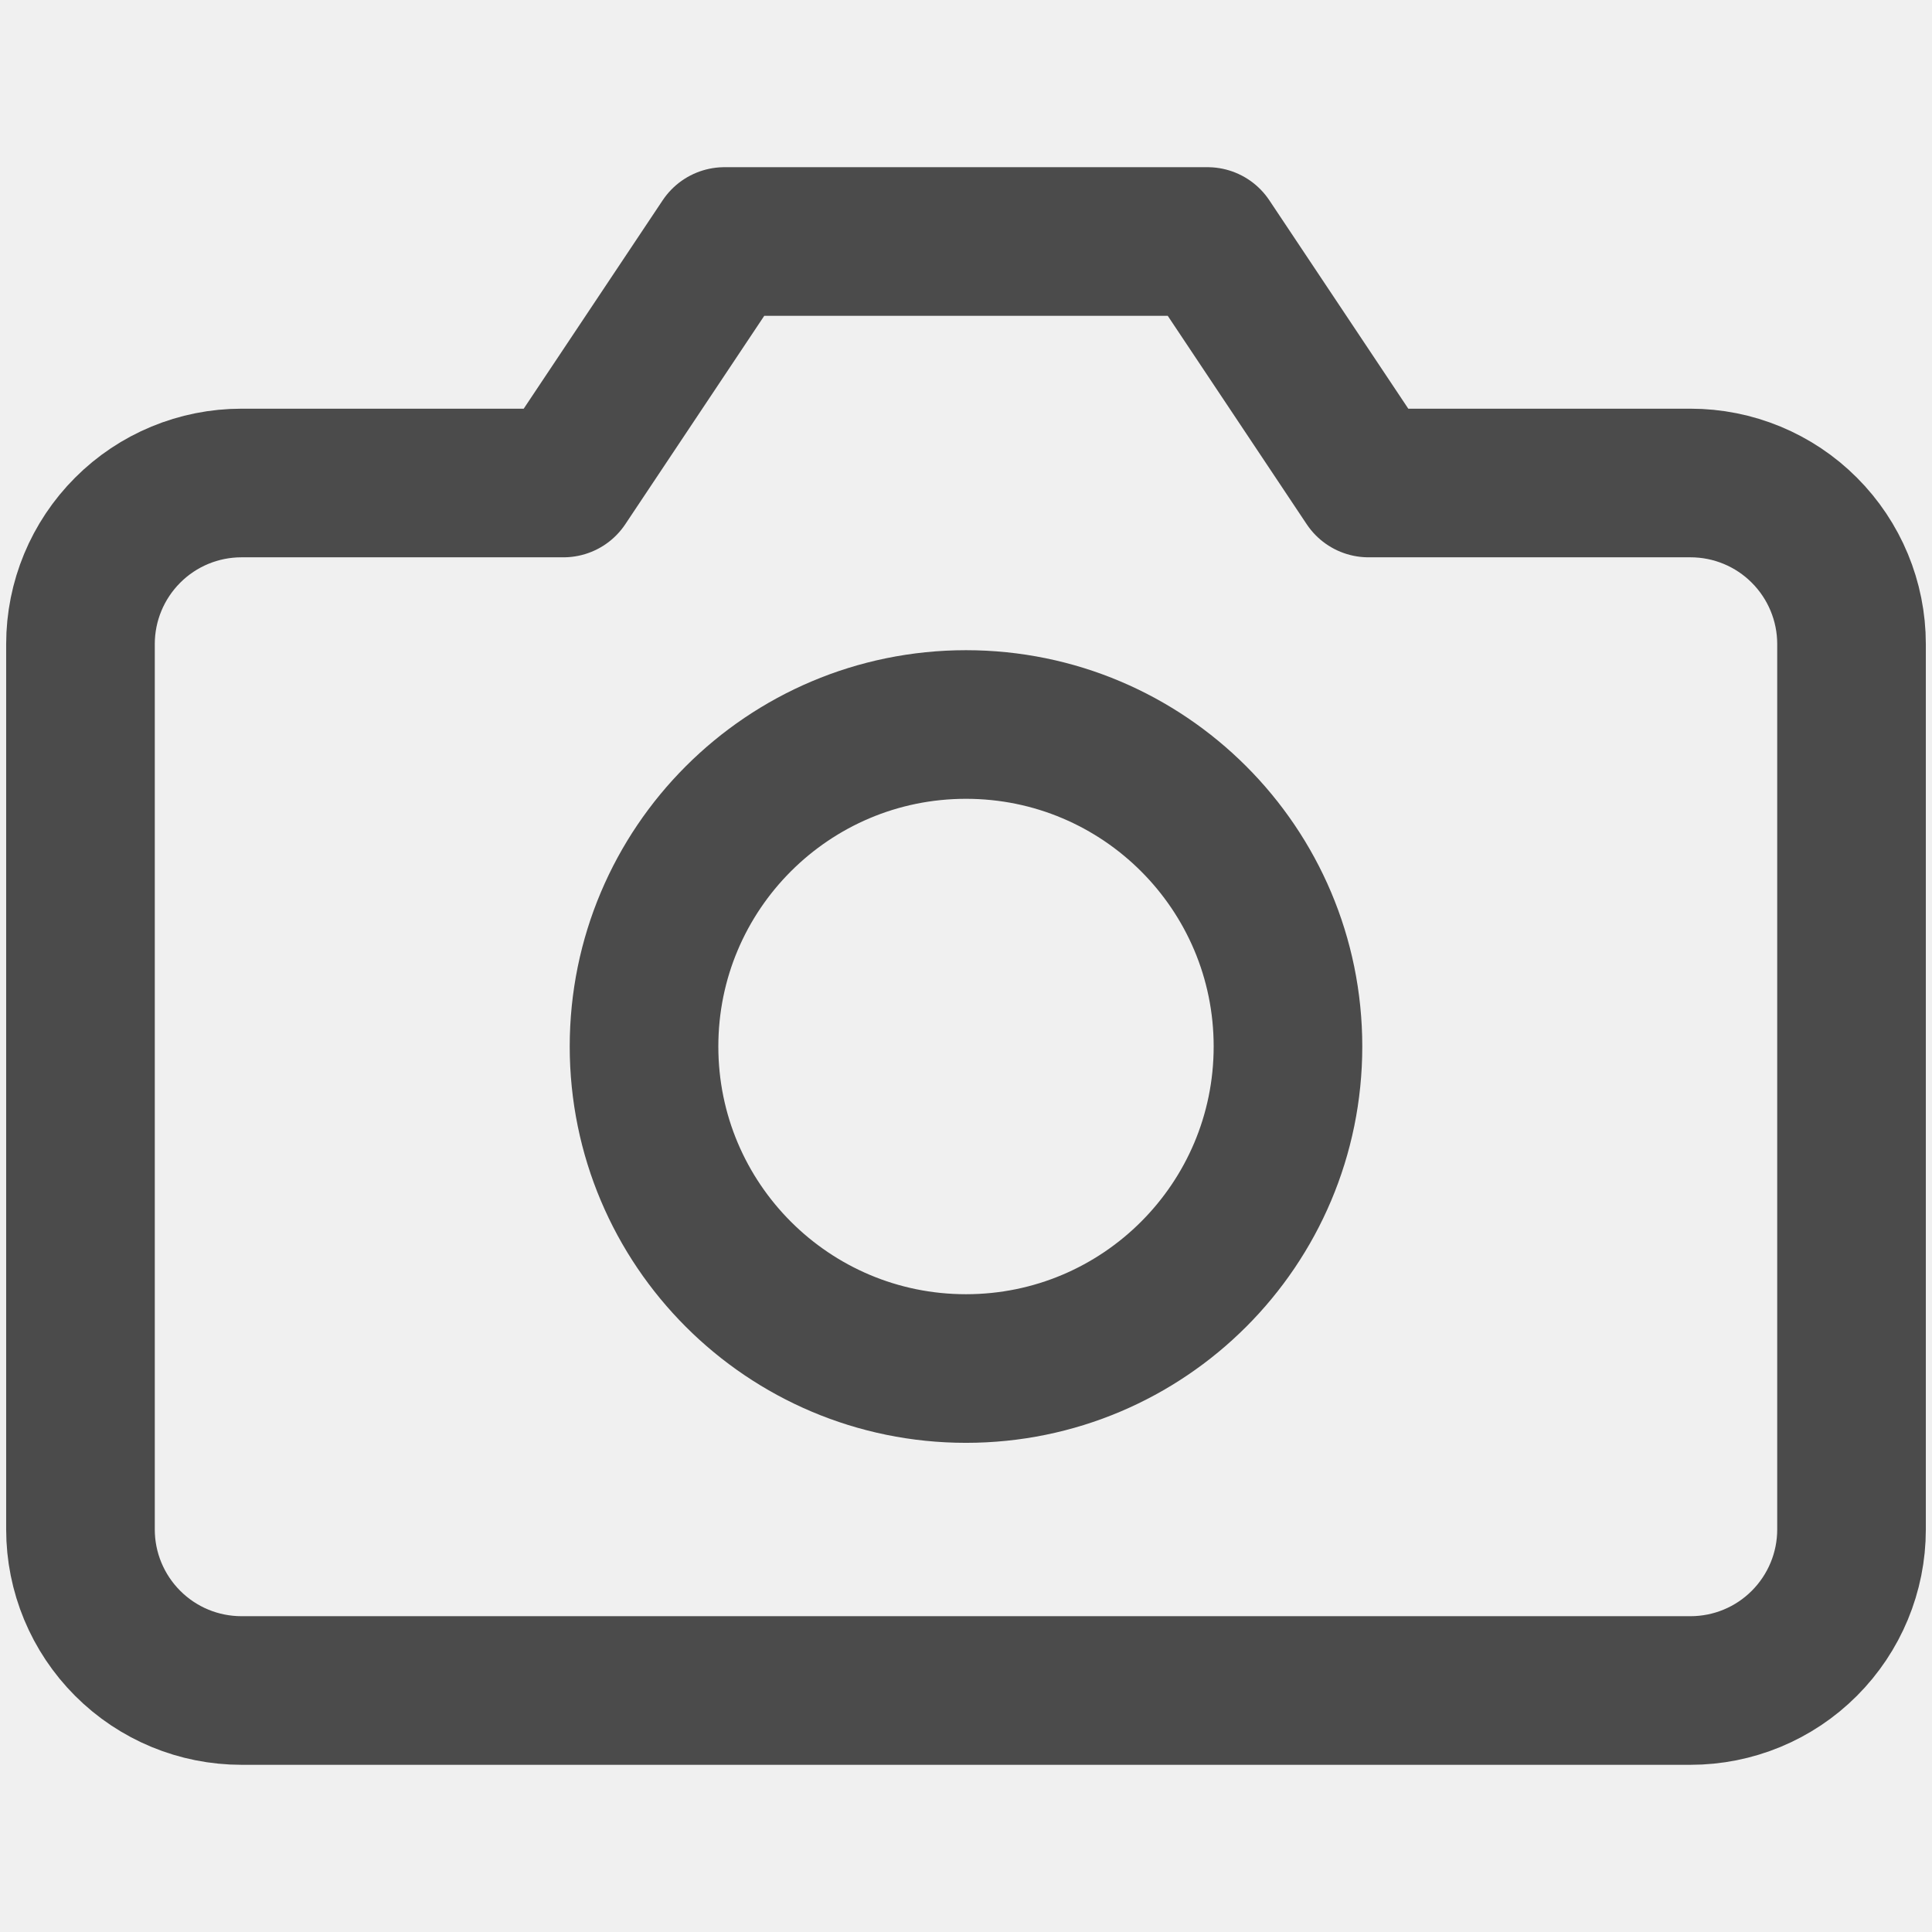
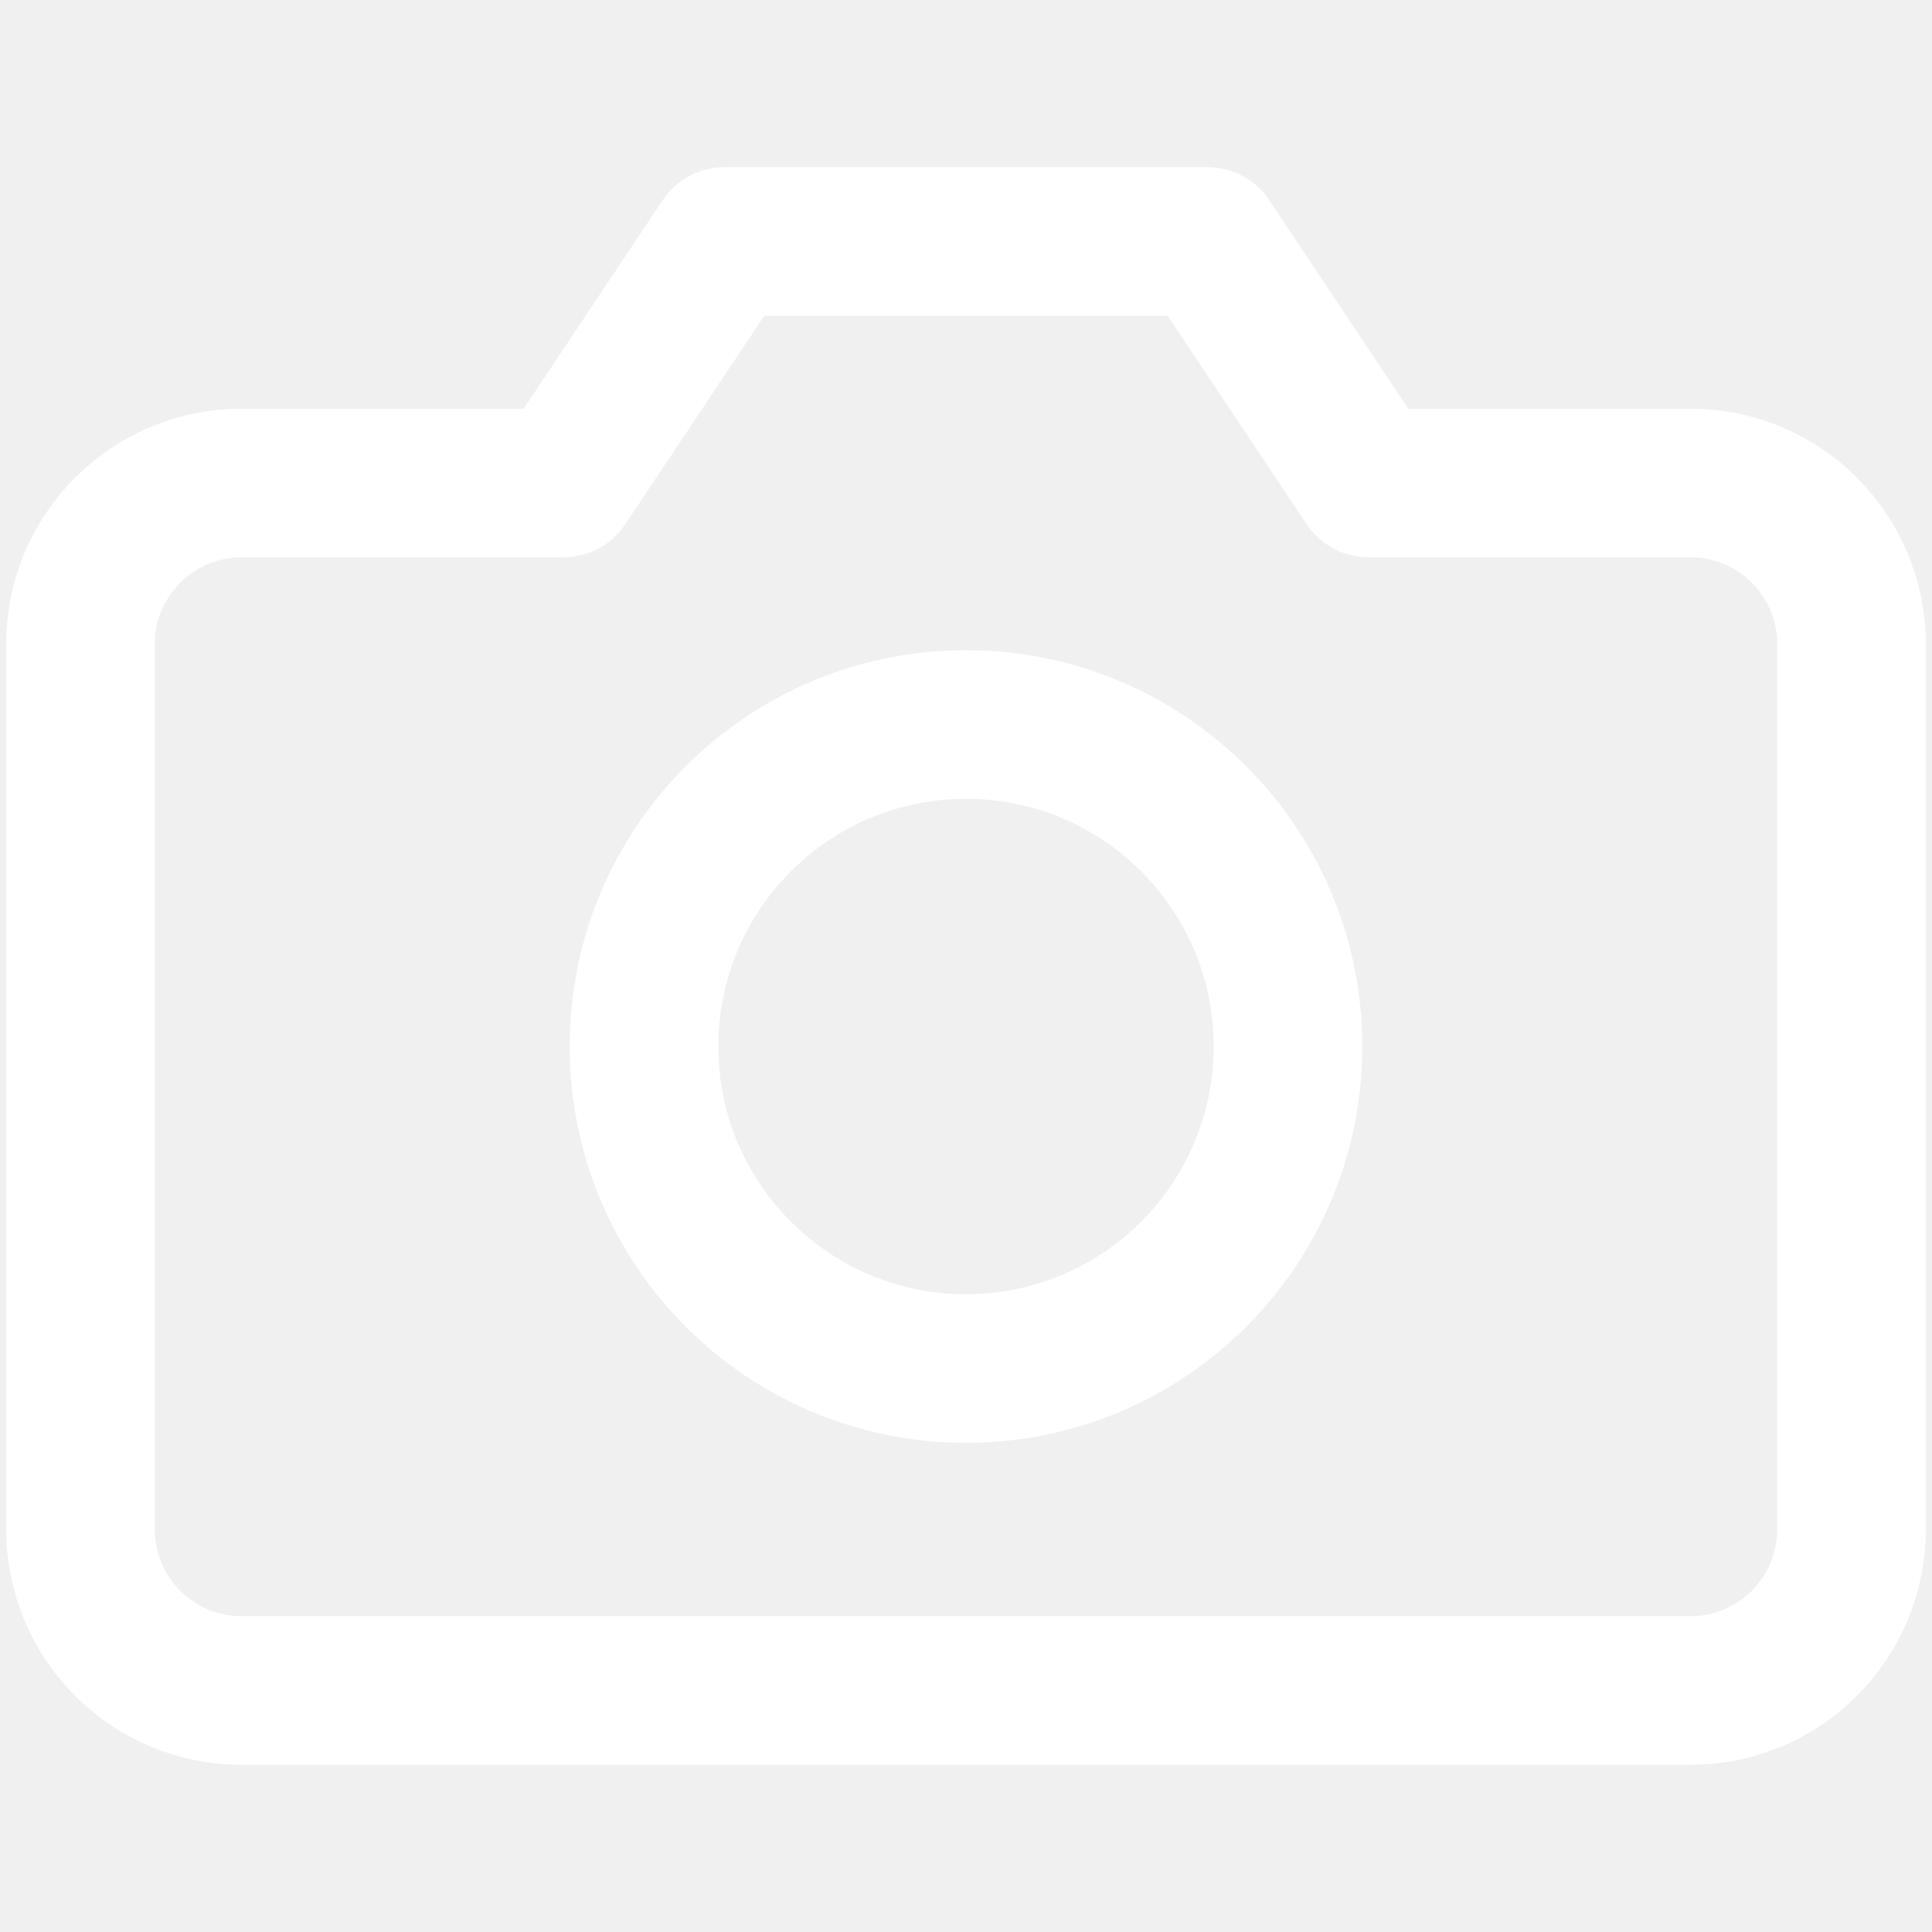
<svg xmlns="http://www.w3.org/2000/svg" width="26" height="26" viewBox="0 0 26 26" fill="none">
-   <path d="M24.917 20.583C24.917 21.158 24.688 21.709 24.282 22.115C23.876 22.522 23.325 22.75 22.75 22.75H3.25C2.675 22.75 2.124 22.522 1.718 22.115C1.312 21.709 1.083 21.158 1.083 20.583V8.667C1.083 8.092 1.312 7.541 1.718 7.135C2.124 6.728 2.675 6.5 3.25 6.5H7.583L9.75 3.25H16.25L18.417 6.5H22.75C23.325 6.5 23.876 6.728 24.282 7.135C24.688 7.541 24.917 8.092 24.917 8.667V20.583Z" stroke="#4B4B4B" stroke-width="2" stroke-linecap="round" stroke-linejoin="round" />
-   <path d="M13 18.417C15.393 18.417 17.333 16.477 17.333 14.083C17.333 11.69 15.393 9.75 13 9.75C10.607 9.75 8.667 11.69 8.667 14.083C8.667 16.477 10.607 18.417 13 18.417Z" stroke="#4B4B4B" stroke-width="2" stroke-linecap="round" stroke-linejoin="round" />
+   <path d="M24.917 20.583C24.917 21.158 24.688 21.709 24.282 22.115C23.876 22.522 23.325 22.75 22.75 22.75H3.25C2.675 22.75 2.124 22.522 1.718 22.115C1.312 21.709 1.083 21.158 1.083 20.583V8.667C1.083 8.092 1.312 7.541 1.718 7.135C2.124 6.728 2.675 6.5 3.25 6.5H7.583L9.75 3.25H16.25L18.417 6.5H22.75C23.325 6.5 23.876 6.728 24.282 7.135C24.688 7.541 24.917 8.092 24.917 8.667V20.583Z" stroke="white" stroke-width="2" stroke-linecap="round" stroke-linejoin="round" />
+   <path d="M13 18.417C15.393 18.417 17.333 16.477 17.333 14.083C17.333 11.69 15.393 9.75 13 9.75C10.607 9.75 8.667 11.69 8.667 14.083C8.667 16.477 10.607 18.417 13 18.417Z" stroke="white" stroke-width="2" stroke-linecap="round" stroke-linejoin="round" />
</svg>
